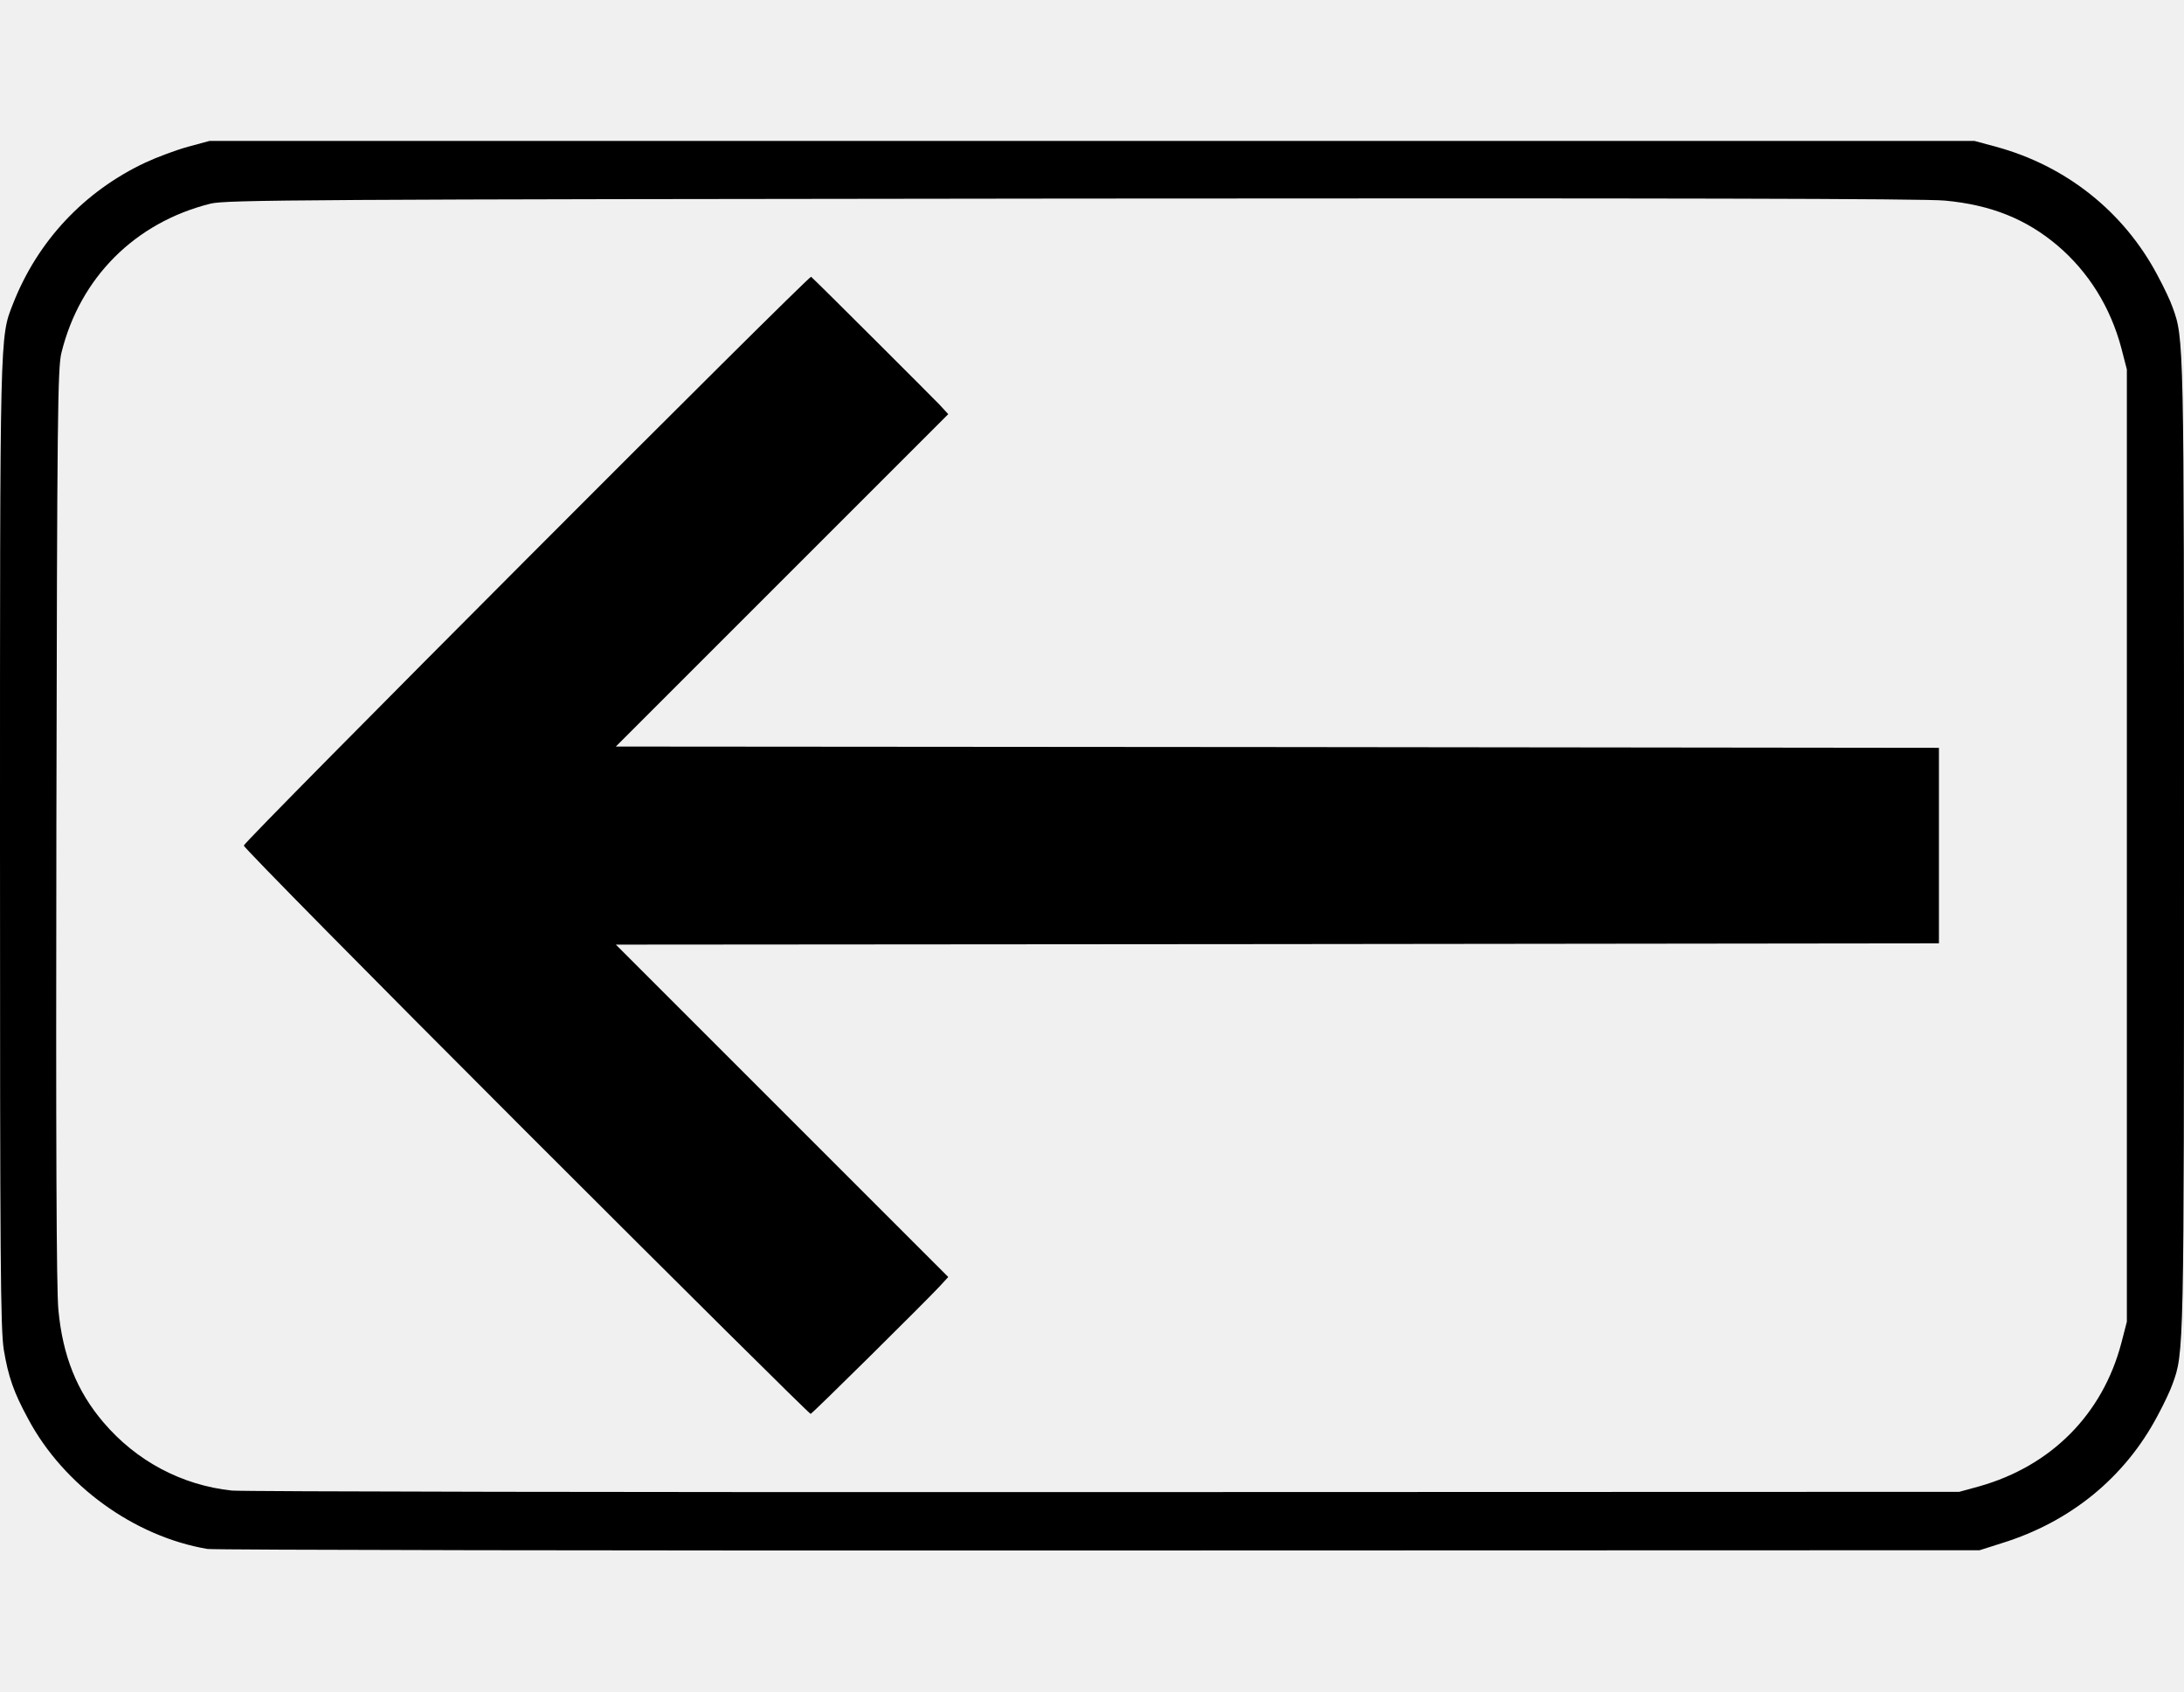
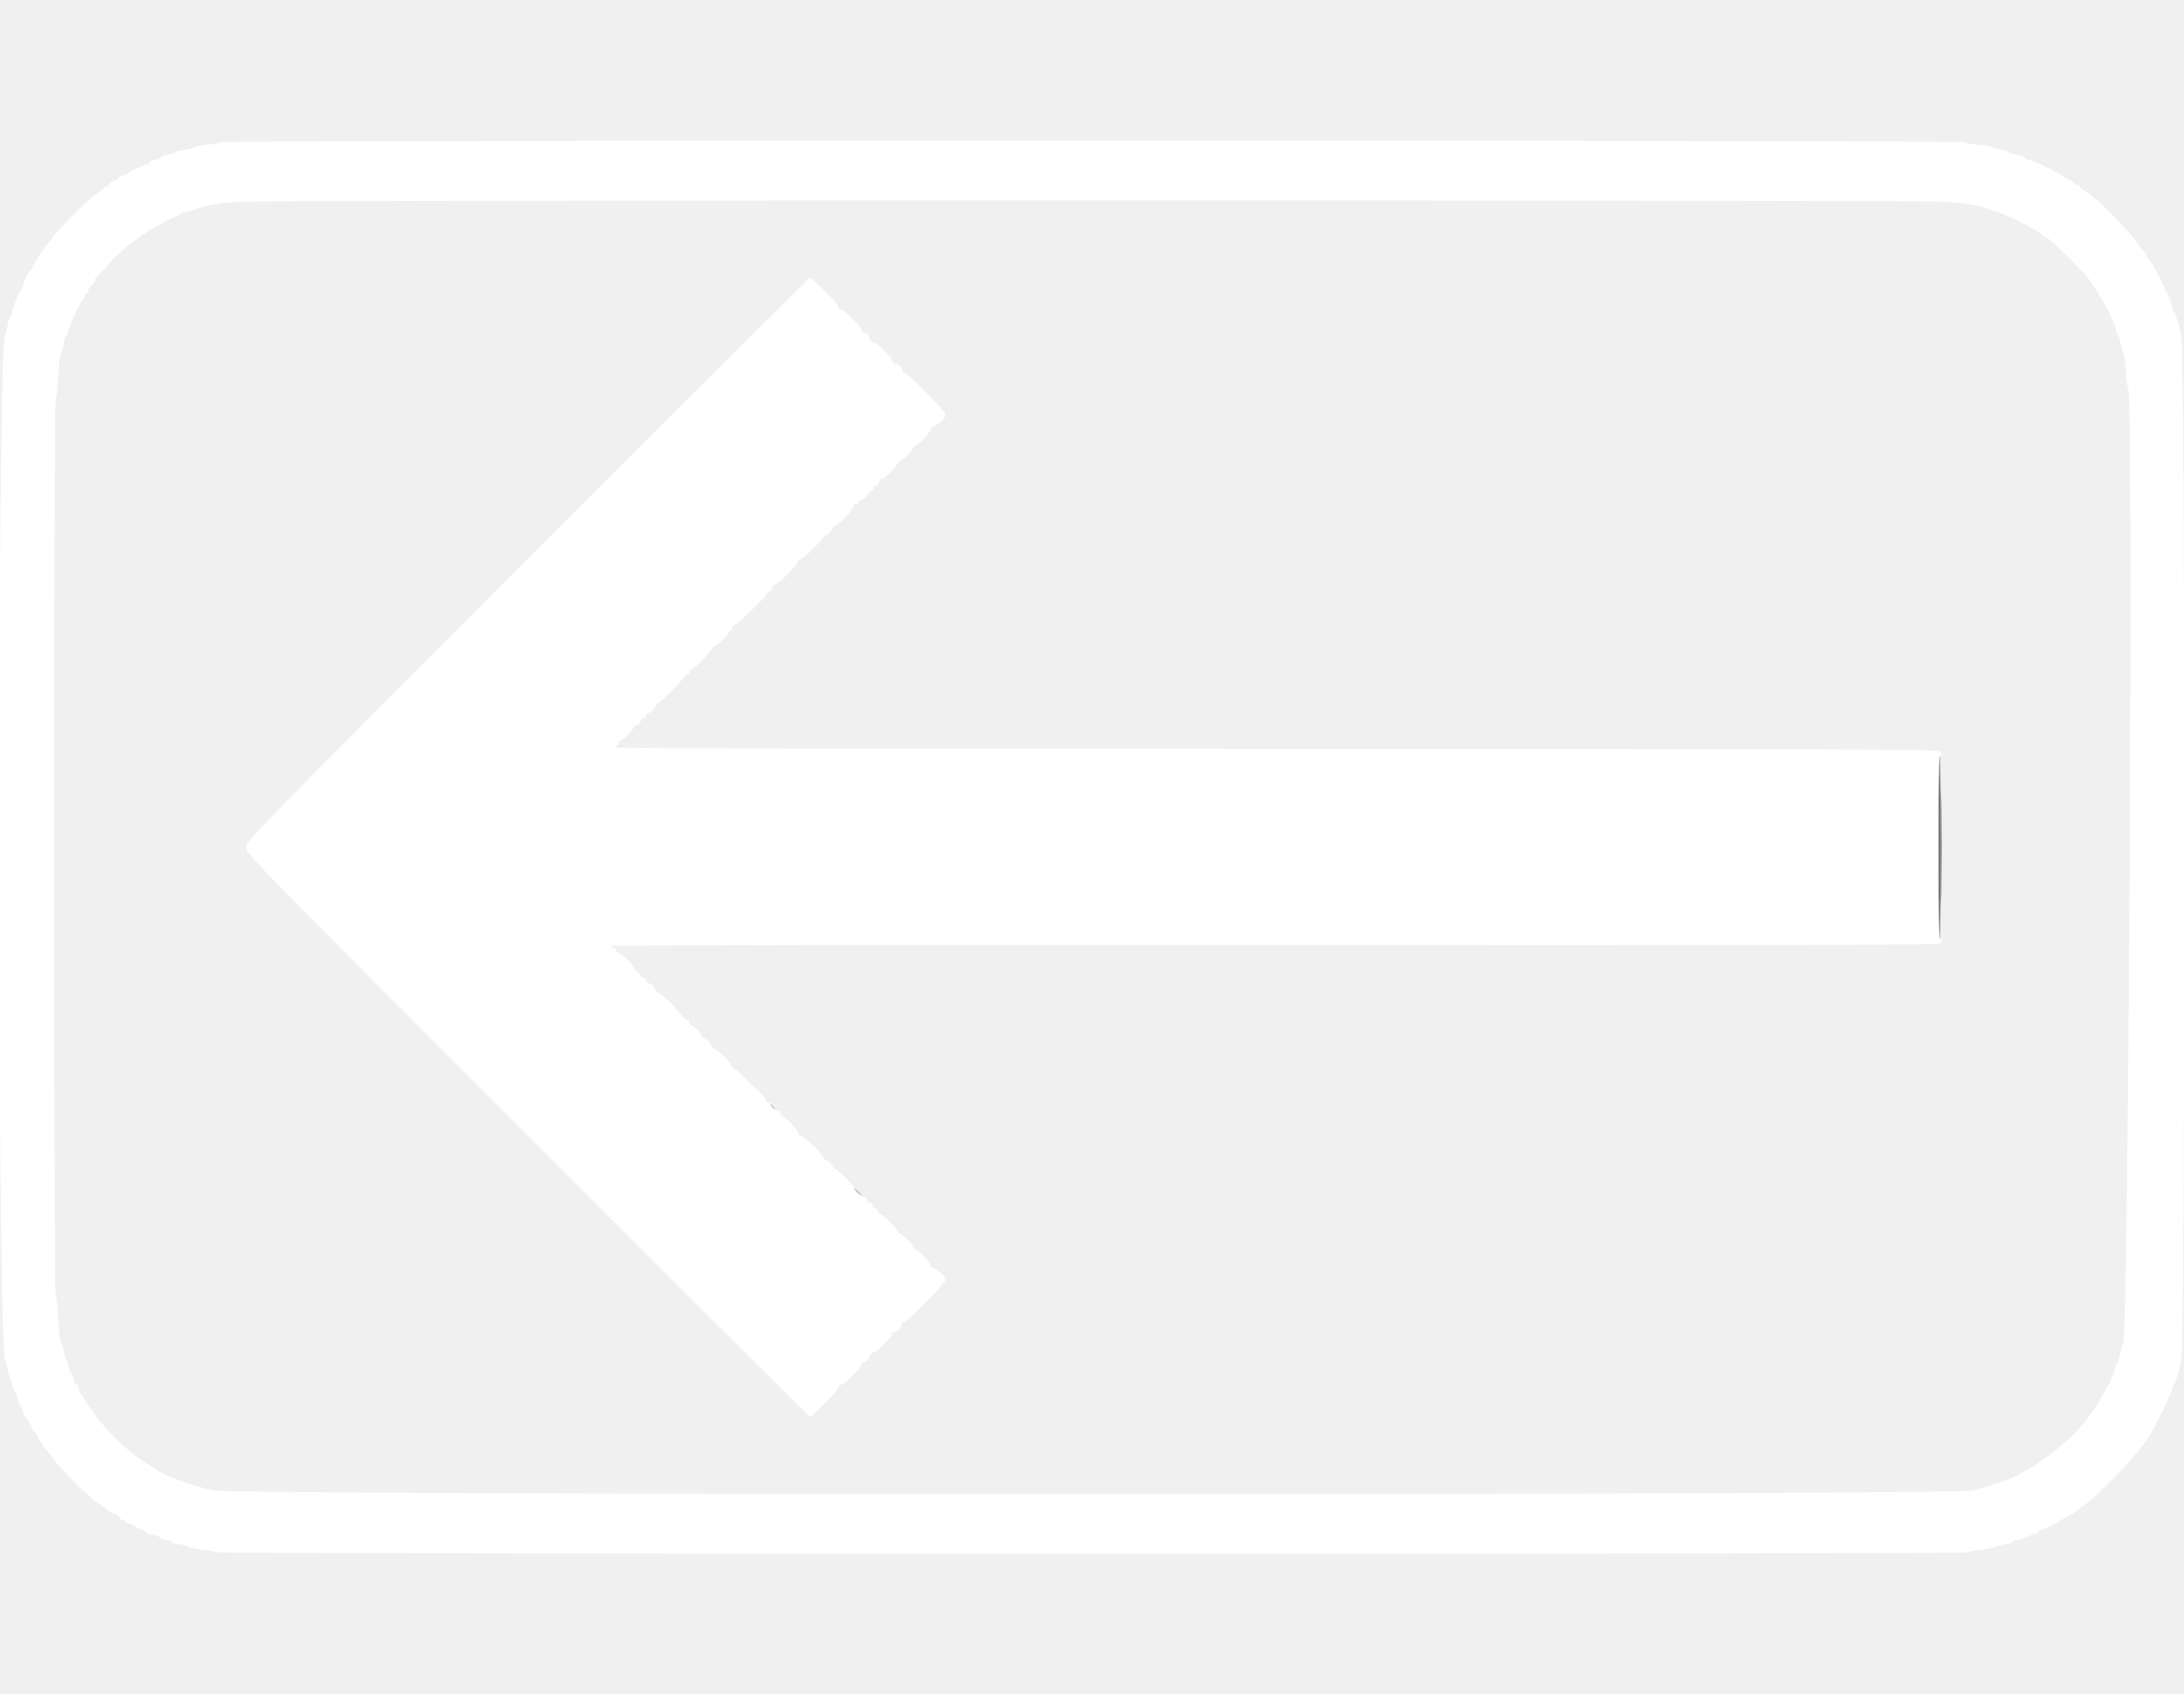
- <svg xmlns="http://www.w3.org/2000/svg" version="1.0" width="860px" height="666px" viewBox="0 0 8600 6660" preserveAspectRatio="xMidYMid meet">
-   <g id="layer1" fill="#000000" stroke="none">
-     <path d="M817 6100 c-289 -49 -566 -250 -706 -512 -58 -107 -78 -166 -96 -272 -13 -84 -15 -334 -15 -1986 0 -2037 -1 -2000 51 -2133 97 -248 281 -444 522 -557 45 -21 120 -49 167 -62 l85 -23 3475 0 3475 0 85 23 c276 75 503 256 635 505 25 46 52 103 60 127 45 123 45 122 45 2120 0 1998 0 1997 -45 2120 -8 24 -35 81 -60 127 -128 241 -341 416 -612 500 l-88 28 -3465 1 c-1906 1 -3487 -2 -3513 -6z m6978 -247 c282 -80 484 -283 558 -563 l22 -85 0 -1875 0 -1875 -22 -85 c-43 -161 -129 -299 -251 -403 -123 -104 -261 -160 -443 -177 -80 -8 -1102 -10 -3439 -8 -3033 3 -3331 5 -3391 20 -297 74 -514 291 -587 587 -15 59 -17 249 -20 1861 -2 1245 0 1830 8 1909 17 181 73 320 177 442 130 153 309 248 506 269 39 4 1586 7 3437 6 l3365 -1 80 -22z" />
-     <path d="M2072 4457 c-611 -611 -1112 -1119 -1112 -1127 0 -16 2226 -2247 2234 -2240 32 29 478 475 505 503 l35 38 -655 655 -654 654 2605 2 2605 3 0 385 0 385 -2605 3 -2605 2 654 654 655 655 -35 38 c-55 59 -498 498 -507 501 -4 1 -508 -499 -1120 -1111z" />
+ <svg xmlns="http://www.w3.org/2000/svg" id="svg" version="1.1" width="400" height="310.233" style="display: block;">
+   <g id="svgg">
+     <path id="path0" d="" stroke="none" fill="#000000" fill-rule="evenodd" />
+     <path id="path1" d="M355.459 155.159 C 355.459 164.290,355.498 168.026,355.547 163.460 C 355.595 158.894,355.595 151.424,355.547 146.858 C 355.498 142.292,355.459 146.028,355.459 155.159 " stroke="none" fill="#333333" fill-rule="evenodd" />
+     <path id="path2" d="M355.004 155.159 C 355.004 164.375,355.109 171.916,355.237 171.916 C 355.365 171.916,355.469 164.375,355.469 155.159 C 355.469 145.943,355.365 138.402,355.237 138.402 C 355.109 138.402,355.004 145.943,355.004 155.159 " stroke="none" fill="#7a7a7a" fill-rule="evenodd" />
+     <path id="path3" d="M140.886 202.172 C 141.312 202.684,141.695 203.161,141.738 203.232 C 141.780 203.304,141.884 203.293,141.967 203.210 C 142.051 203.126,141.667 202.649,141.115 202.150 L 140.111 201.241 140.886 202.172 M156.400 217.634 C 156.400 217.935,157.669 219.161,157.821 219.008 C 157.892 218.938,157.601 218.553,157.175 218.152 C 156.749 217.752,156.400 217.519,156.400 217.634 " stroke="none" fill="#c3c3c3" fill-rule="evenodd" />
+     <path id="path4" d="M40.525 26.021 C 40.435 26.167,39.354 26.380,38.124 26.494 C 36.894 26.608,35.734 26.829,35.547 26.985 C 35.359 27.141,34.476 27.365,33.584 27.483 C 32.692 27.601,31.963 27.802,31.963 27.929 C 31.963 28.056,31.404 28.249,30.721 28.358 C 30.039 28.467,29.480 28.679,29.480 28.829 C 29.480 28.978,28.991 29.193,28.394 29.305 C 27.797 29.417,27.308 29.642,27.308 29.805 C 27.308 29.968,27.170 30.101,27.001 30.101 C 26.480 30.101,23.584 31.444,23.584 31.686 C 23.584 31.811,23.165 32.005,22.653 32.118 C 22.141 32.230,21.722 32.448,21.722 32.602 C 21.722 32.756,21.383 32.967,20.969 33.071 C 20.555 33.175,20.140 33.457,20.048 33.698 C 19.955 33.938,19.717 34.135,19.518 34.135 C 19.319 34.135,18.832 34.484,18.437 34.911 C 18.041 35.337,17.577 35.687,17.405 35.687 C 16.997 35.687,9.620 43.064,9.620 43.472 C 9.620 43.644,9.271 44.108,8.844 44.503 C 8.417 44.899,8.068 45.374,8.068 45.559 C 8.068 45.745,7.894 46.008,7.680 46.144 C 7.467 46.281,6.943 47.091,6.517 47.944 C 6.090 48.798,5.627 49.579,5.488 49.682 C 5.086 49.977,4.422 51.385,4.194 52.423 C 4.079 52.946,3.859 53.375,3.705 53.375 C 3.551 53.375,3.331 53.749,3.216 54.207 C 3.101 54.665,2.820 55.399,2.592 55.837 C 2.363 56.275,2.175 56.947,2.174 57.331 C 2.173 57.715,2.048 58.029,1.897 58.029 C 1.746 58.029,1.523 58.693,1.403 59.503 C 1.282 60.314,1.068 61.118,0.927 61.289 C -0.527 63.060,-0.494 248.597,0.961 249.134 C 1.115 249.191,1.239 249.540,1.237 249.909 C 1.231 250.754,2.548 254.890,2.867 255.030 C 2.997 255.087,3.103 255.401,3.103 255.729 C 3.103 256.057,3.382 256.846,3.724 257.483 C 4.065 258.120,4.344 258.818,4.344 259.033 C 4.344 259.249,4.453 259.426,4.587 259.426 C 4.720 259.426,4.994 259.810,5.196 260.279 C 5.590 261.195,6.242 262.277,6.552 262.529 C 6.657 262.614,6.841 262.998,6.961 263.382 C 7.081 263.766,7.309 264.081,7.469 264.081 C 7.628 264.081,7.758 264.283,7.758 264.531 C 7.758 264.778,7.945 265.092,8.173 265.229 C 8.402 265.365,8.716 265.705,8.872 265.983 C 10.007 268.016,16.999 275.058,18.337 275.517 C 18.512 275.577,19.021 275.965,19.467 276.378 C 19.913 276.791,20.592 277.208,20.977 277.305 C 21.362 277.401,21.753 277.677,21.845 277.918 C 21.938 278.158,22.227 278.355,22.488 278.355 C 22.750 278.355,22.964 278.484,22.964 278.641 C 22.964 278.798,23.382 279.019,23.894 279.131 C 24.407 279.244,24.825 279.453,24.825 279.597 C 24.825 279.740,25.244 279.950,25.756 280.062 C 26.268 280.175,26.687 280.393,26.687 280.549 C 26.687 280.704,27.246 280.920,27.929 281.029 C 28.611 281.138,29.170 281.343,29.170 281.484 C 29.170 281.625,29.659 281.832,30.256 281.944 C 30.853 282.057,31.342 282.262,31.342 282.402 C 31.342 282.541,32.110 282.751,33.049 282.868 C 33.988 282.986,34.756 283.194,34.756 283.331 C 34.756 283.469,35.698 283.669,36.850 283.776 C 38.002 283.883,39.187 284.103,39.484 284.266 C 40.169 284.642,360.590 284.672,360.590 284.296 C 360.590 284.150,361.596 283.937,362.826 283.822 C 364.056 283.708,365.138 283.495,365.231 283.350 C 365.324 283.204,366.133 282.985,367.029 282.863 C 367.925 282.741,368.658 282.531,368.658 282.395 C 368.658 282.259,369.141 282.058,369.731 281.947 C 370.321 281.836,371.194 281.542,371.670 281.294 C 372.147 281.045,372.711 280.841,372.925 280.840 C 373.138 280.839,373.313 280.698,373.313 280.528 C 373.313 280.357,373.460 280.217,373.640 280.217 C 374.042 280.217,376.822 278.973,377.036 278.697 C 377.122 278.588,377.541 278.327,377.967 278.119 C 378.809 277.707,379.892 277.052,380.140 276.804 C 380.225 276.718,380.784 276.306,381.381 275.887 C 383.038 274.724,383.058 274.706,386.778 271.063 C 389.977 267.929,393.067 264.200,394.138 262.180 C 396.053 258.566,397.828 254.847,397.828 254.447 C 397.828 254.182,397.959 253.832,398.120 253.670 C 398.281 253.507,398.554 252.816,398.727 252.133 C 398.900 251.451,399.255 250.054,399.516 249.030 C 400.245 246.167,400.239 64.020,399.509 61.443 C 399.243 60.504,398.888 59.178,398.719 58.495 C 398.551 57.812,398.281 57.121,398.120 56.959 C 397.959 56.797,397.828 56.469,397.828 56.230 C 397.828 55.991,397.632 55.356,397.393 54.818 C 395.698 51.009,394.260 48.277,393.561 47.535 C 393.348 47.309,393.173 47.016,393.173 46.883 C 393.173 46.751,392.878 46.307,392.517 45.897 C 392.156 45.487,391.632 44.802,391.353 44.375 C 390.409 42.932,384.414 36.618,383.988 36.618 C 383.873 36.618,383.471 36.285,383.094 35.878 C 382.717 35.471,382.121 35.047,381.768 34.935 C 381.416 34.823,381.050 34.528,380.954 34.278 C 380.858 34.029,380.566 33.825,380.305 33.825 C 380.043 33.825,379.829 33.694,379.829 33.535 C 379.829 33.376,379.515 33.148,379.131 33.028 C 378.747 32.908,378.363 32.724,378.278 32.619 C 377.804 32.036,372.951 29.586,371.745 29.322 C 371.242 29.211,370.830 29.001,370.830 28.854 C 370.830 28.707,370.202 28.493,369.434 28.378 C 368.666 28.263,368.037 28.049,368.037 27.904 C 368.037 27.759,367.339 27.547,366.486 27.434 C 365.632 27.321,364.934 27.119,364.934 26.986 C 364.934 26.852,363.747 26.644,362.296 26.523 C 360.846 26.403,359.659 26.181,359.659 26.030 C 359.659 25.675,40.744 25.667,40.525 26.021 M356.090 36.927 C 359.618 37.193,362.767 37.697,363.848 38.169 C 364.189 38.318,364.818 38.530,365.244 38.640 C 367.329 39.175,373.543 42.301,374.026 43.057 C 374.163 43.270,374.464 43.445,374.695 43.445 C 375.202 43.445,381.229 49.297,382.525 51.047 C 383.575 52.466,386.341 57.009,386.357 57.342 C 386.362 57.464,386.637 58.123,386.967 58.805 C 387.296 59.488,387.571 60.283,387.577 60.571 C 387.583 60.860,387.715 61.175,387.871 61.271 C 388.026 61.367,388.252 62.039,388.371 62.763 C 388.491 63.488,388.705 64.226,388.848 64.403 C 388.990 64.581,389.194 66.047,389.301 67.662 C 389.409 69.276,389.628 70.877,389.788 71.218 C 390.736 73.231,389.817 245.439,388.855 246.077 C 388.722 246.165,388.523 246.812,388.413 247.515 C 388.303 248.218,388.004 249.195,387.747 249.687 C 387.491 250.179,387.280 250.818,387.279 251.107 C 387.278 251.395,387.148 251.711,386.991 251.808 C 386.833 251.906,386.612 252.403,386.500 252.913 C 386.388 253.423,386.168 253.840,386.011 253.840 C 385.854 253.840,385.725 253.996,385.725 254.187 C 385.725 254.528,383.618 258.190,383.247 258.495 C 383.143 258.580,382.720 259.139,382.307 259.736 C 379.248 264.162,370.919 270.260,366.212 271.521 C 365.464 271.721,364.626 272.001,364.350 272.144 C 364.074 272.287,362.661 272.661,361.210 272.975 C 357.042 273.877,42.792 273.865,38.945 272.963 C 35.022 272.043,29.196 269.867,28.549 269.080 C 28.464 268.976,27.905 268.624,27.308 268.298 C 23.568 266.258,18.357 261.035,15.824 256.788 C 15.416 256.106,14.982 255.476,14.859 255.389 C 14.735 255.302,14.538 254.848,14.421 254.380 C 14.303 253.912,14.094 253.530,13.955 253.530 C 13.817 253.530,13.612 253.113,13.500 252.602 C 13.388 252.092,13.167 251.595,13.009 251.498 C 12.852 251.401,12.722 251.085,12.721 250.796 C 12.720 250.508,12.525 249.899,12.287 249.444 C 12.050 248.988,11.755 248.011,11.633 247.271 C 11.511 246.532,11.273 245.756,11.104 245.546 C 10.935 245.336,10.720 243.412,10.628 241.269 C 10.535 239.127,10.341 237.300,10.195 237.210 C 9.850 236.997,9.848 73.322,10.193 73.109 C 10.337 73.020,10.539 71.174,10.642 69.008 C 10.744 66.842,10.958 64.986,11.117 64.885 C 11.276 64.784,11.506 63.968,11.628 63.072 C 11.750 62.176,11.977 61.443,12.132 61.443 C 12.286 61.443,12.413 61.226,12.413 60.960 C 12.413 60.190,14.447 55.715,15.128 54.986 C 15.341 54.758,15.516 54.372,15.516 54.128 C 15.516 53.885,15.656 53.685,15.826 53.685 C 15.997 53.685,16.137 53.497,16.137 53.268 C 16.137 53.038,16.416 52.598,16.757 52.289 C 17.099 51.980,17.378 51.551,17.378 51.335 C 17.378 51.120,17.483 50.897,17.613 50.840 C 17.742 50.784,18.615 49.848,19.552 48.761 C 22.361 45.505,26.382 42.459,30.559 40.424 C 31.758 39.840,32.981 39.234,33.277 39.076 C 33.574 38.919,34.041 38.790,34.317 38.790 C 34.592 38.790,35.257 38.592,35.795 38.350 C 37.175 37.730,40.311 37.172,43.755 36.933 C 48.106 36.631,352.088 36.625,356.090 36.927 M96.600 102.411 C 48.150 150.926,45.146 153.996,45.063 155.087 C 44.976 156.242,45.095 156.365,96.509 207.836 C 124.852 236.210,148.171 259.426,148.328 259.426 C 148.861 259.426,153.607 254.567,153.607 254.021 C 153.607 253.722,153.781 253.536,153.993 253.607 C 154.490 253.772,157.910 250.388,157.730 249.908 C 157.655 249.709,157.913 249.499,158.303 249.443 C 158.760 249.377,159.077 249.065,159.194 248.566 C 159.296 248.133,159.643 247.741,159.983 247.676 C 160.780 247.523,163.467 244.784,163.303 244.292 C 163.233 244.081,163.434 243.910,163.753 243.910 C 164.435 243.910,165.340 242.954,165.162 242.421 C 165.093 242.216,165.277 242.048,165.570 242.048 C 166.249 242.048,173.157 235.092,173.157 234.408 C 173.157 233.806,171.897 232.562,170.995 232.276 C 170.648 232.166,170.365 231.893,170.365 231.669 C 170.365 231.189,168.024 228.704,167.572 228.704 C 167.401 228.704,167.261 228.569,167.261 228.404 C 167.261 228.014,165.159 225.912,164.769 225.912 C 164.604 225.912,164.469 225.779,164.469 225.616 C 164.469 225.233,161.448 222.208,161.257 222.400 C 161.177 222.479,161.020 222.255,160.907 221.901 C 160.795 221.547,160.503 221.257,160.258 221.257 C 160.014 221.257,159.814 221.047,159.814 220.791 C 159.814 220.535,159.604 220.326,159.348 220.326 C 159.092 220.326,158.883 220.126,158.883 219.881 C 158.883 219.637,158.590 219.344,158.232 219.230 C 157.507 219.000,156.400 217.995,156.400 217.567 C 156.400 217.191,153.069 213.830,152.882 214.017 C 152.800 214.099,152.648 213.898,152.544 213.569 C 152.440 213.241,152.008 212.815,151.584 212.622 C 151.161 212.429,150.815 212.144,150.815 211.988 C 150.815 211.529,147.499 208.296,146.801 208.075 C 146.448 207.963,146.160 207.688,146.160 207.464 C 146.160 206.984,143.819 204.500,143.367 204.500 C 143.196 204.500,143.057 204.300,143.057 204.055 C 143.057 203.811,142.743 203.511,142.360 203.389 C 141.549 203.132,140.861 202.306,141.115 201.895 C 141.212 201.739,141.128 201.711,140.930 201.834 C 140.724 201.961,140.482 201.827,140.364 201.519 C 140.250 201.224,139.588 200.455,138.892 199.811 C 137.386 198.418,136.974 198.008,135.822 196.758 C 135.342 196.237,134.749 195.811,134.503 195.811 C 134.258 195.811,134.057 195.612,134.057 195.370 C 134.057 194.815,131.357 192.087,130.808 192.087 C 130.584 192.087,130.319 191.762,130.220 191.364 C 130.120 190.967,129.686 190.481,129.255 190.285 C 128.824 190.089,128.472 189.806,128.472 189.656 C 128.472 189.261,127.006 187.742,126.625 187.742 C 126.446 187.742,126.299 187.533,126.299 187.277 C 126.299 187.021,126.093 186.811,125.841 186.811 C 125.589 186.811,125.135 186.432,124.833 185.968 C 124.039 184.751,121.026 181.846,120.558 181.846 C 120.339 181.846,120.073 181.499,119.967 181.075 C 119.847 180.600,119.478 180.230,119.002 180.111 C 118.578 180.004,118.231 179.723,118.231 179.485 C 118.231 179.248,118.022 179.054,117.766 179.054 C 117.510 179.054,117.300 178.878,117.300 178.663 C 117.300 178.448,117.021 178.097,116.680 177.884 C 116.338 177.671,116.059 177.363,116.059 177.199 C 116.059 176.812,113.956 174.709,113.569 174.709 C 113.405 174.709,113.097 174.430,112.884 174.088 C 112.671 173.747,112.320 173.468,112.105 173.468 C 111.890 173.468,111.715 173.363,111.715 173.235 C 111.715 173.107,166.405 173.038,233.249 173.081 C 322.919 173.139,354.894 173.068,355.204 172.810 C 355.687 172.409,355.781 171.783,355.314 172.071 C 355.109 172.198,355.004 166.483,355.004 155.159 C 355.004 143.835,355.109 138.120,355.314 138.247 C 355.776 138.532,355.689 138.112,355.181 137.604 C 354.799 137.221,338.185 137.161,233.692 137.161 C 162.869 137.161,112.645 137.046,112.645 136.883 C 112.645 136.731,112.864 136.523,113.131 136.420 C 113.397 136.318,113.529 136.093,113.423 135.922 C 113.316 135.750,113.398 135.609,113.604 135.609 C 114.057 135.609,116.246 133.405,116.137 133.060 C 116.094 132.926,116.264 132.816,116.514 132.816 C 117.034 132.816,117.696 131.764,117.376 131.444 C 117.260 131.327,117.404 131.324,117.698 131.437 C 118.066 131.578,118.231 131.487,118.231 131.143 C 118.231 130.868,118.336 130.676,118.464 130.716 C 118.821 130.827,120.093 129.626,120.093 129.179 C 120.093 128.960,120.214 128.817,120.362 128.860 C 120.687 128.954,125.369 124.228,125.369 123.805 C 125.369 123.641,125.578 123.507,125.834 123.507 C 126.090 123.507,126.299 123.297,126.299 123.041 C 126.299 122.785,126.451 122.576,126.637 122.576 C 127.048 122.576,130.334 119.253,130.334 118.838 C 130.334 118.675,130.456 118.542,130.606 118.542 C 131.104 118.542,134.057 115.519,134.057 115.009 C 134.057 114.733,134.247 114.507,134.480 114.507 C 134.945 114.507,140.264 109.363,140.264 108.913 C 140.264 108.759,140.543 108.484,140.884 108.301 C 141.226 108.118,141.505 107.764,141.505 107.514 C 141.505 107.264,141.703 107.060,141.946 107.060 C 142.520 107.060,146.160 103.420,146.160 102.846 C 146.160 102.603,146.358 102.405,146.600 102.405 C 147.113 102.405,150.815 98.794,150.815 98.294 C 150.815 98.109,150.899 98.042,151.002 98.145 C 151.211 98.353,152.676 96.882,152.676 96.464 C 152.676 96.318,152.787 96.234,152.923 96.276 C 153.343 96.408,156.400 93.210,156.400 92.638 C 156.400 92.278,156.560 92.159,156.882 92.283 C 157.160 92.390,157.283 92.337,157.173 92.159 C 157.068 91.989,157.235 91.753,157.544 91.635 C 158.258 91.362,159.407 90.309,159.019 90.283 C 158.859 90.272,159.051 90.134,159.446 89.975 C 159.841 89.817,160.077 89.546,159.971 89.374 C 159.864 89.202,159.998 89.061,160.269 89.061 C 160.539 89.061,160.893 88.712,161.055 88.285 C 161.217 87.859,161.432 87.510,161.531 87.510 C 161.631 87.510,161.610 87.684,161.486 87.898 C 161.361 88.111,162.016 87.524,162.941 86.592 C 163.867 85.661,164.589 84.788,164.546 84.653 C 164.503 84.517,164.629 84.407,164.825 84.407 C 165.264 84.407,167.446 82.194,167.339 81.857 C 167.296 81.723,167.418 81.614,167.608 81.614 C 168.133 81.614,170.365 79.273,170.365 78.723 C 170.365 78.458,170.679 78.143,171.063 78.022 C 172.027 77.717,173.146 76.606,173.152 75.945 C 173.159 75.245,166.276 68.270,165.577 68.270 C 165.289 68.270,165.140 68.129,165.246 67.957 C 165.492 67.559,164.509 66.563,163.869 66.563 C 163.601 66.563,163.382 66.353,163.382 66.097 C 163.382 65.484,160.547 62.578,160.174 62.809 C 159.815 63.031,159.298 62.424,159.144 61.598 C 159.074 61.225,158.782 60.977,158.412 60.977 C 158.072 60.977,157.797 60.768,157.797 60.512 C 157.797 59.861,154.468 56.532,153.995 56.709 C 153.776 56.791,153.607 56.615,153.607 56.304 C 153.607 55.756,148.866 50.892,148.331 50.892 C 148.176 50.892,124.897 74.075,96.600 102.411 " stroke="none" fill="#ffffff" fill-rule="evenodd" />
  </g>
</svg>
